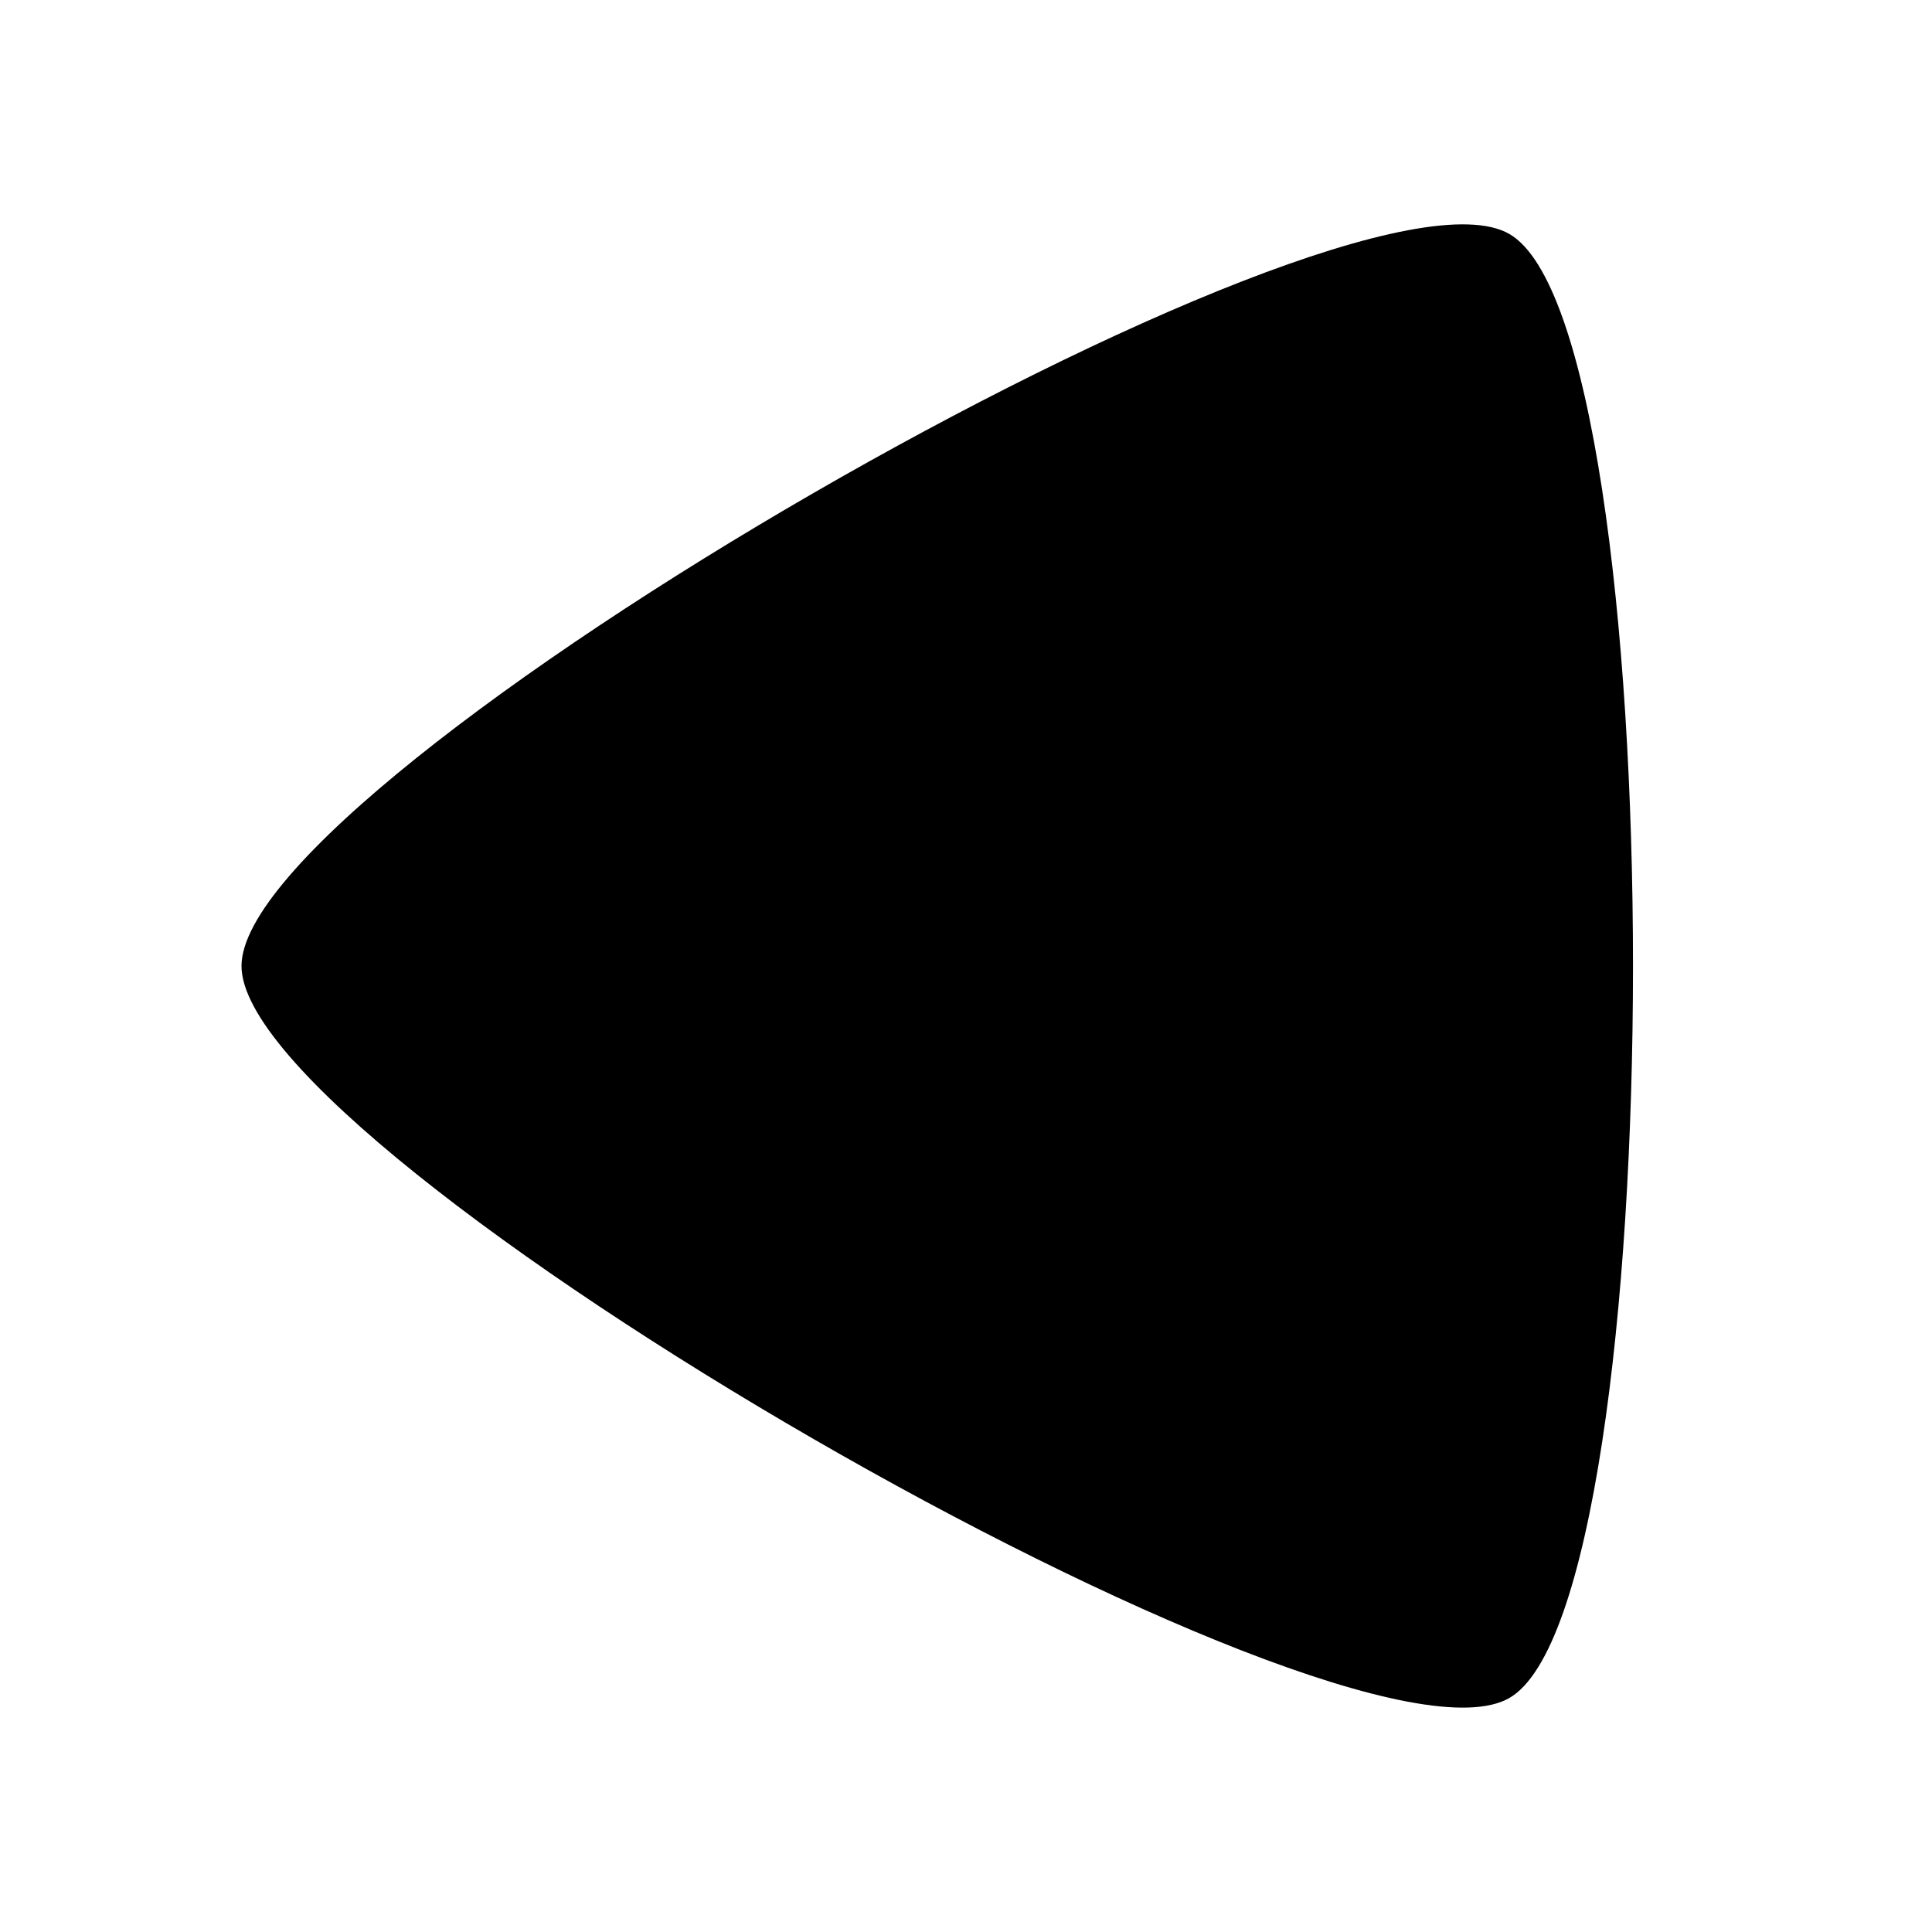
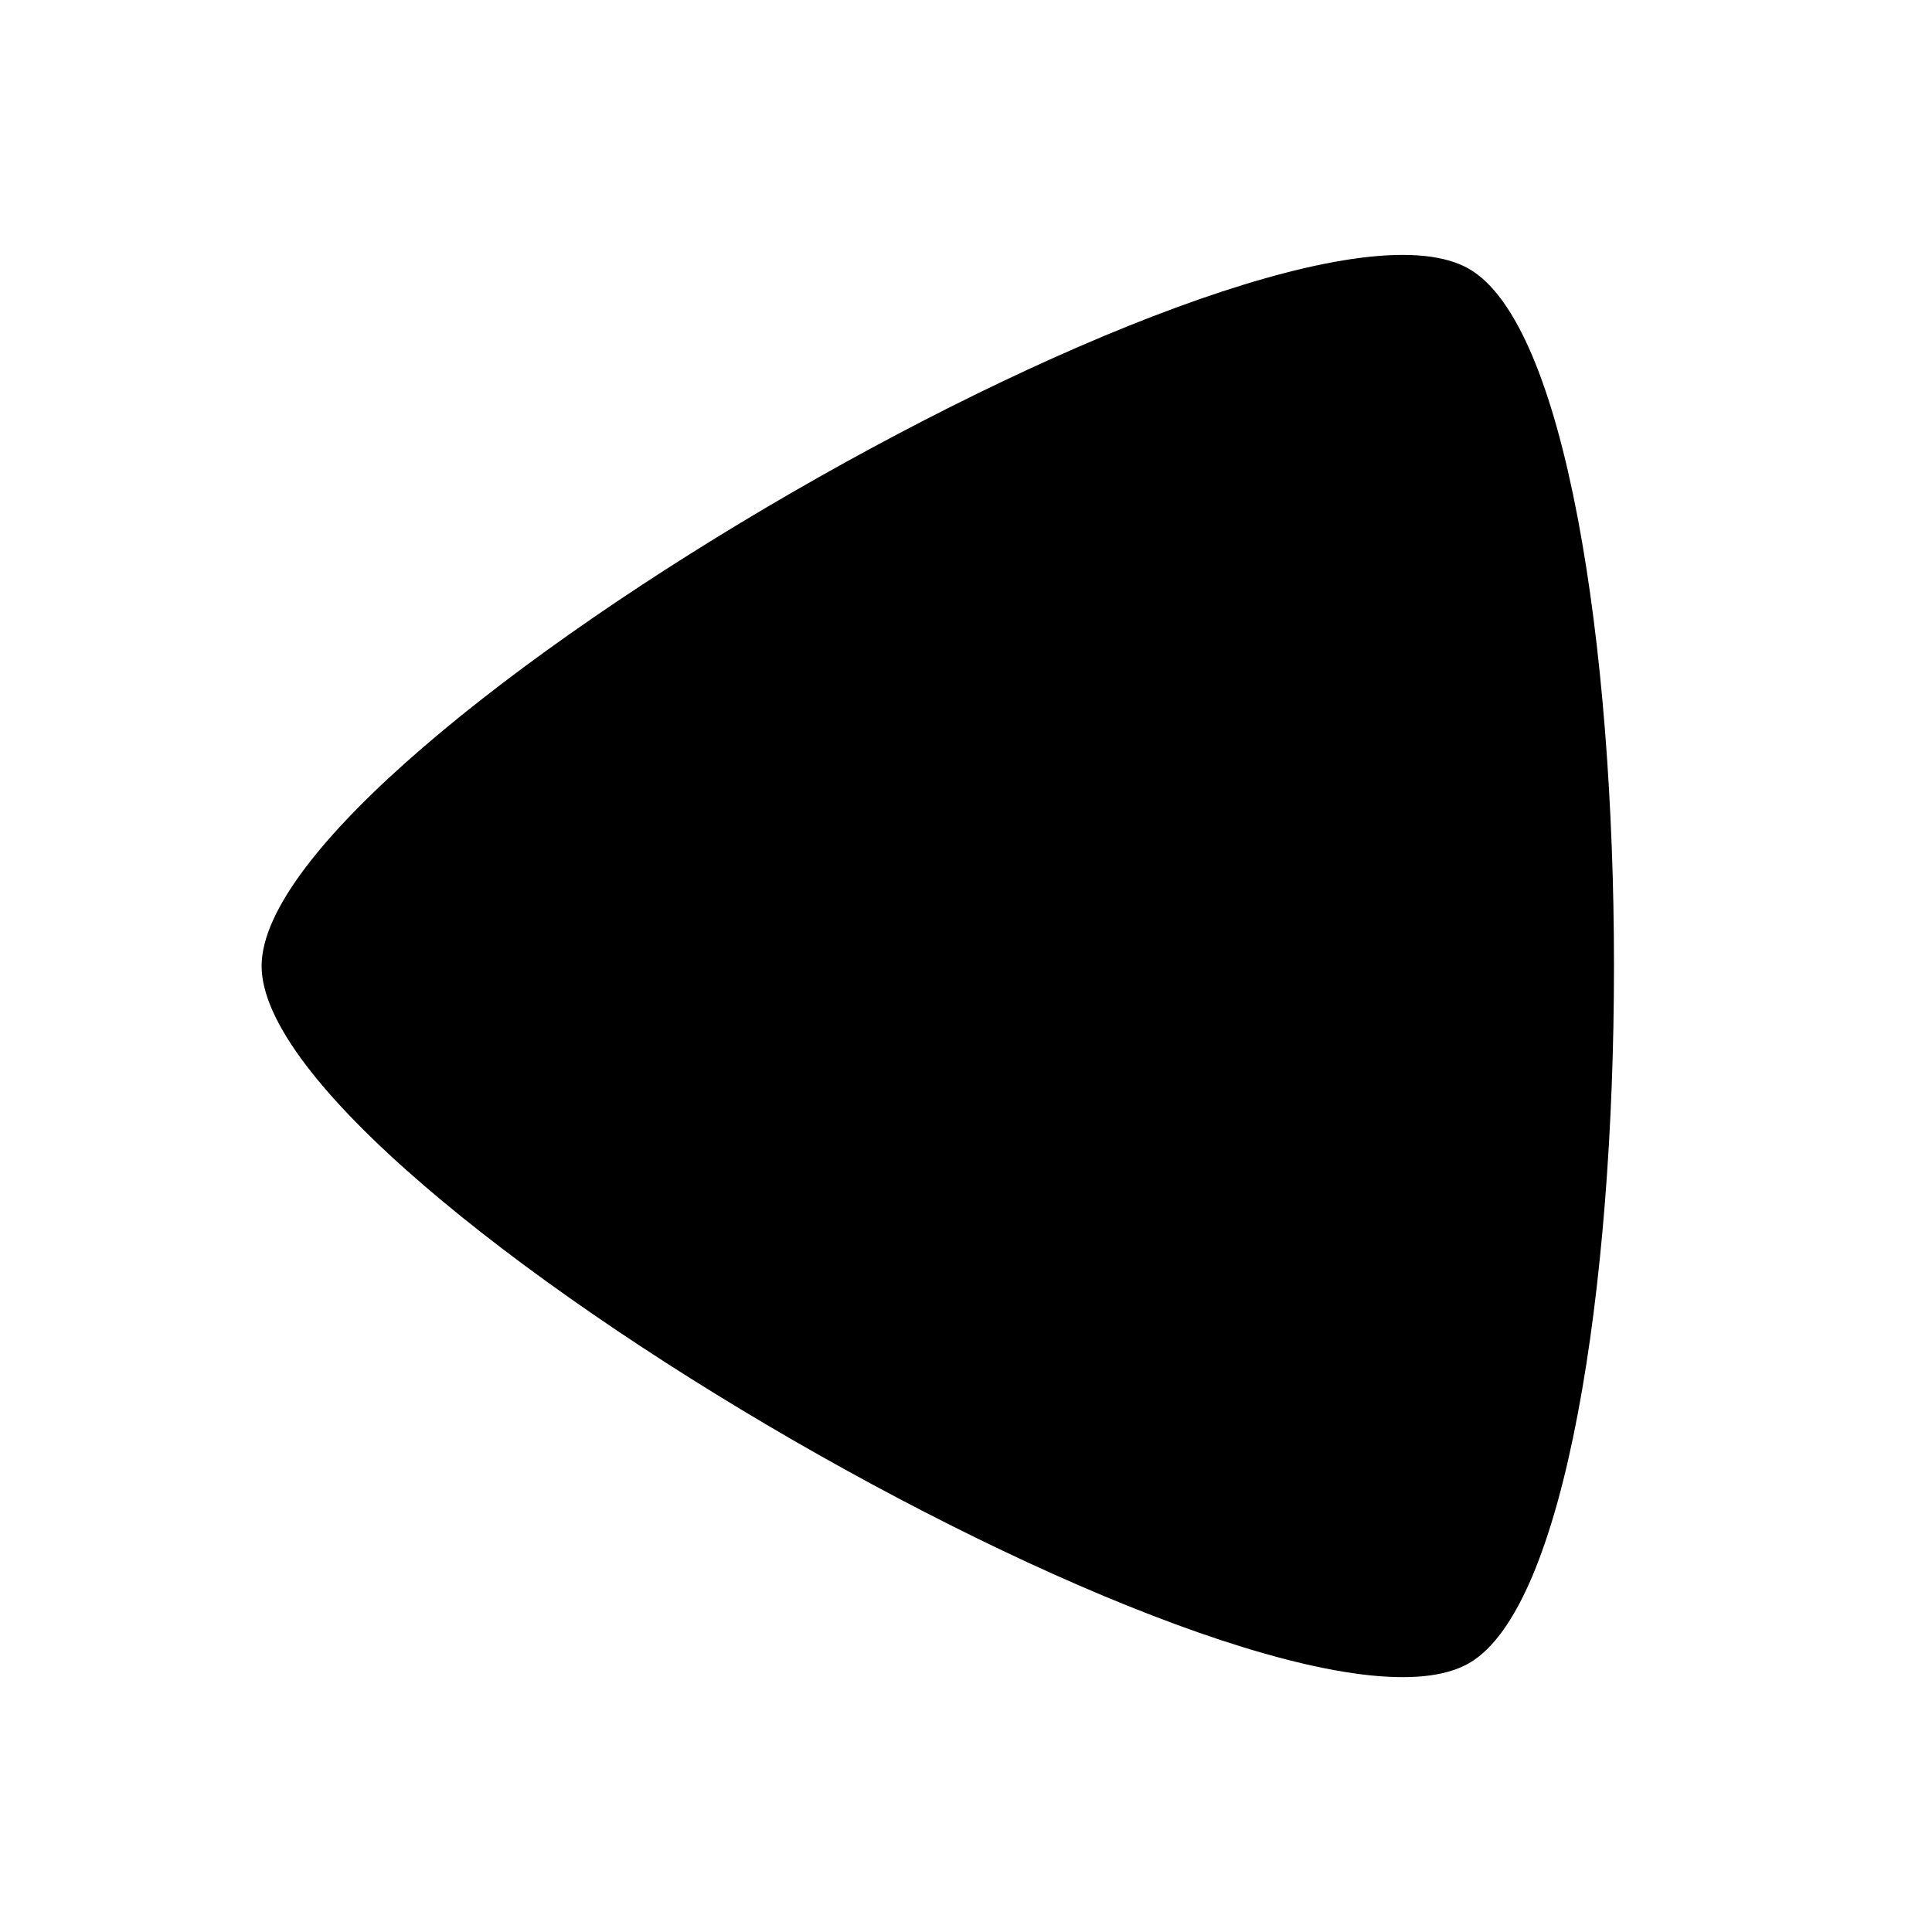
- <svg xmlns="http://www.w3.org/2000/svg" width="64" height="64" id="svg2" version="1.1">
+ <svg xmlns="http://www.w3.org/2000/svg" width="128" height="128" id="svg2" version="1.1">
  <defs id="defs4">
    </defs>
-   <g id="layer1" transform="translate(0,-988.3622)">
-     <path style="fill:#000000;fill-opacity:1;fill-rule:nonzero;stroke:none" id="path2816" d="m 4,32 c 3e-7,-6.305 36.54,-27.401 42,-24.249 5.46,3.152 5.46,45.345 -2e-6,48.497 C 40.54,59.401 4,38.305 4,32 z" transform="translate(4,988.3622)" />
+   <g id="layer1" transform="translate(0,-924.3622)">
+     <path style="fill:#000000;fill-opacity:1;fill-rule:nonzero;stroke:none" id="path3590" d="m 10.666,64.002 c 10e-7,-14.78 67.198,-53.577 79.998,-46.187 12.8,7.39 12.8,84.984 -4e-6,92.374 -12.8,7.39 -79.998,-31.407 -79.998,-46.187 z" transform="translate(6.666499,924.3622)" />
  </g>
</svg>
